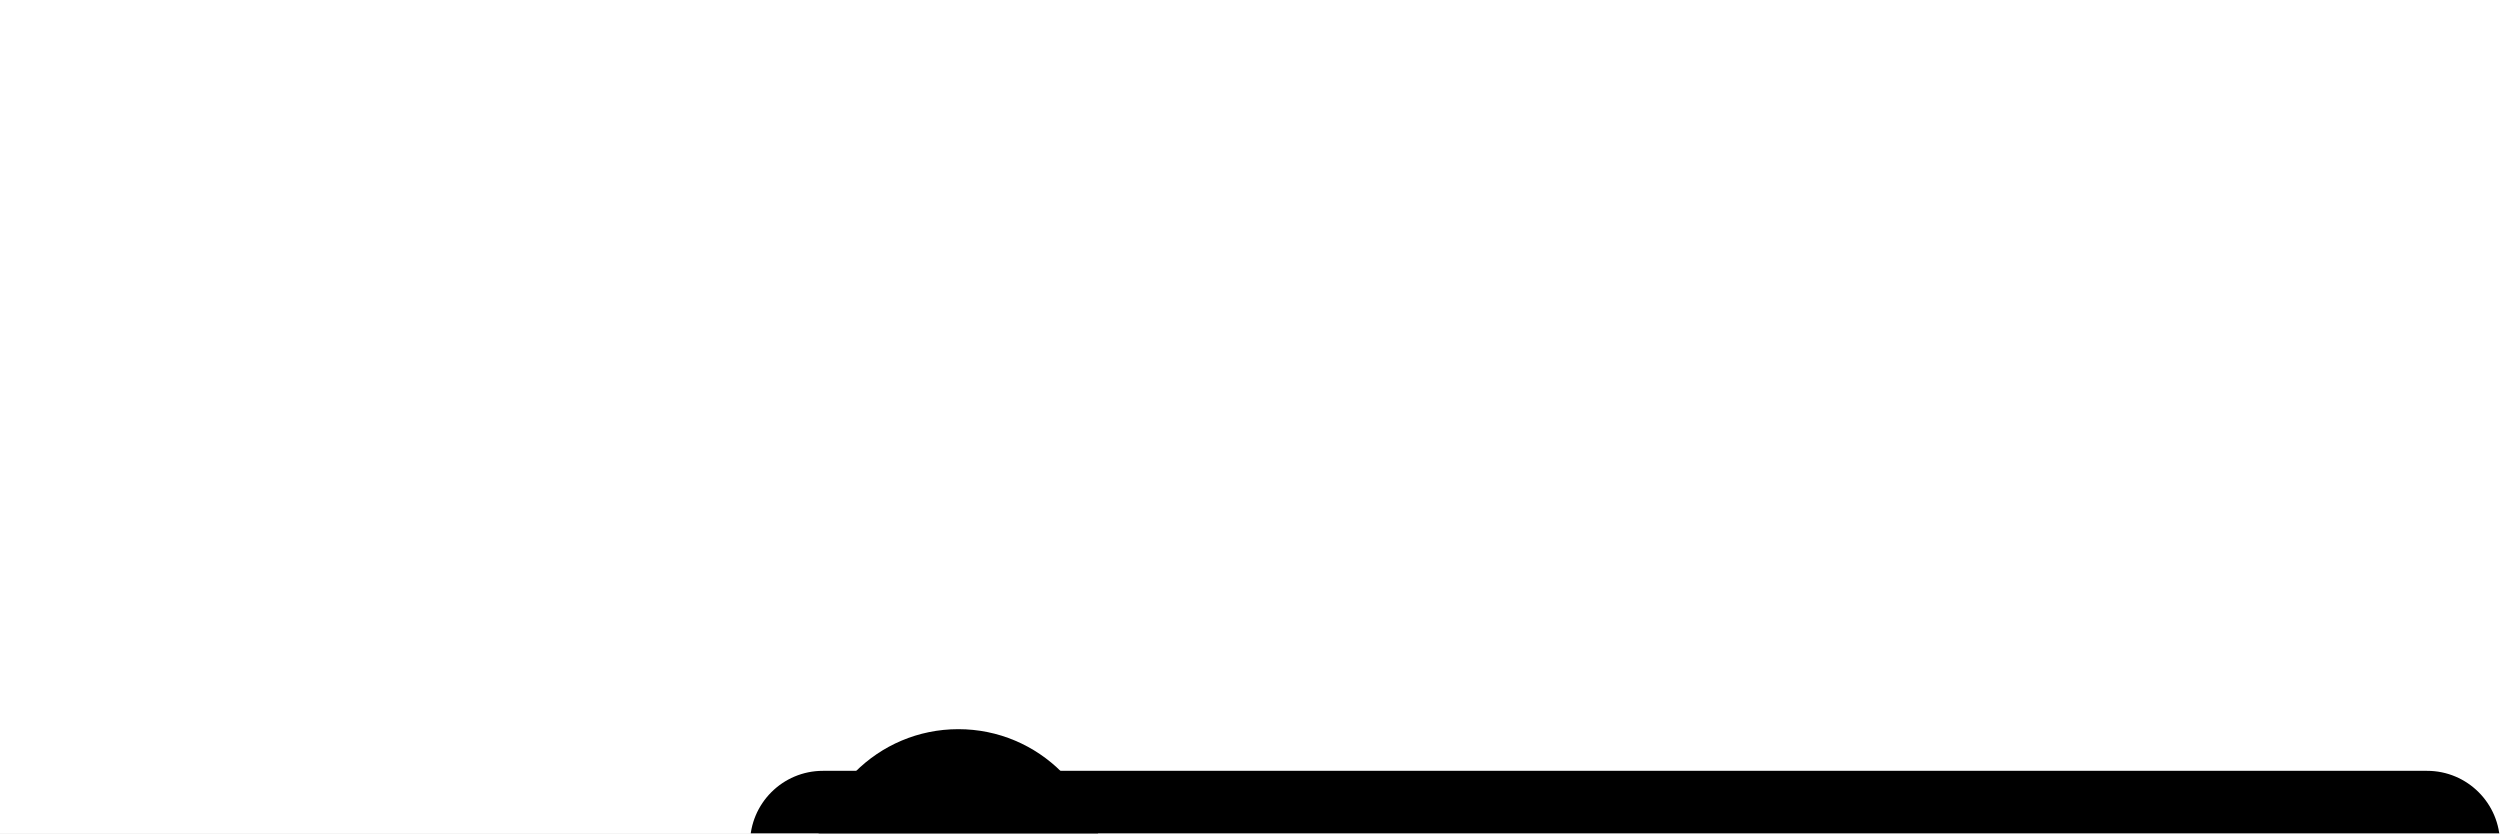
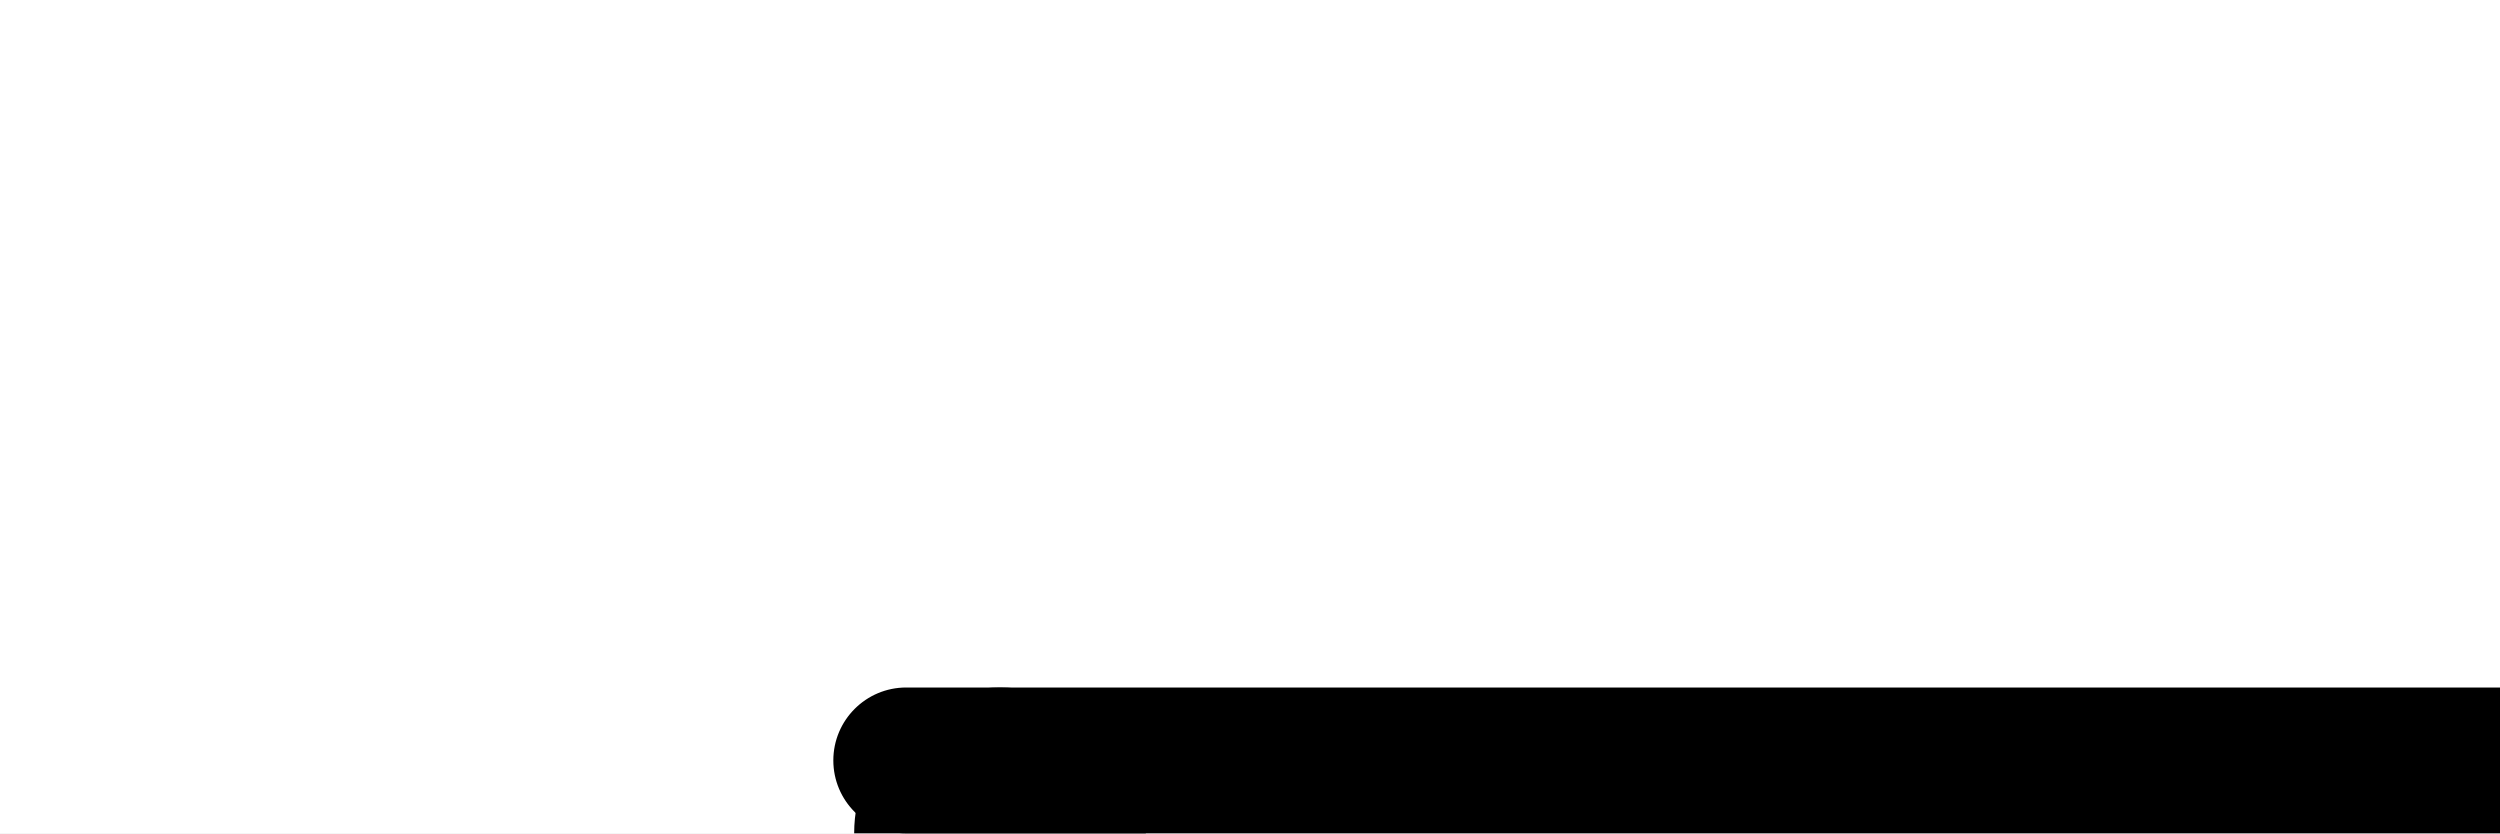
<svg xmlns="http://www.w3.org/2000/svg" viewBox="0 0 600 200" preserveAspectRatio="xMaxYMax slice" style="width: 100%; height: 200px; display: block;">
  <rect width="100%" height="100%" fill="white" />
  <g transform="translate(180, 165)">
-     <rect x="0" y="20" width="420" height="35" rx="17.5" fill="black" />
-     <circle cx="50" cy="45" r="35" fill="black" />
+     <rect x="20" y="0" width="420" height="35" rx="17.5" fill="black" />
+     <circle cx="60" cy="35" r="35" fill="black" />
  </g>
</svg>
